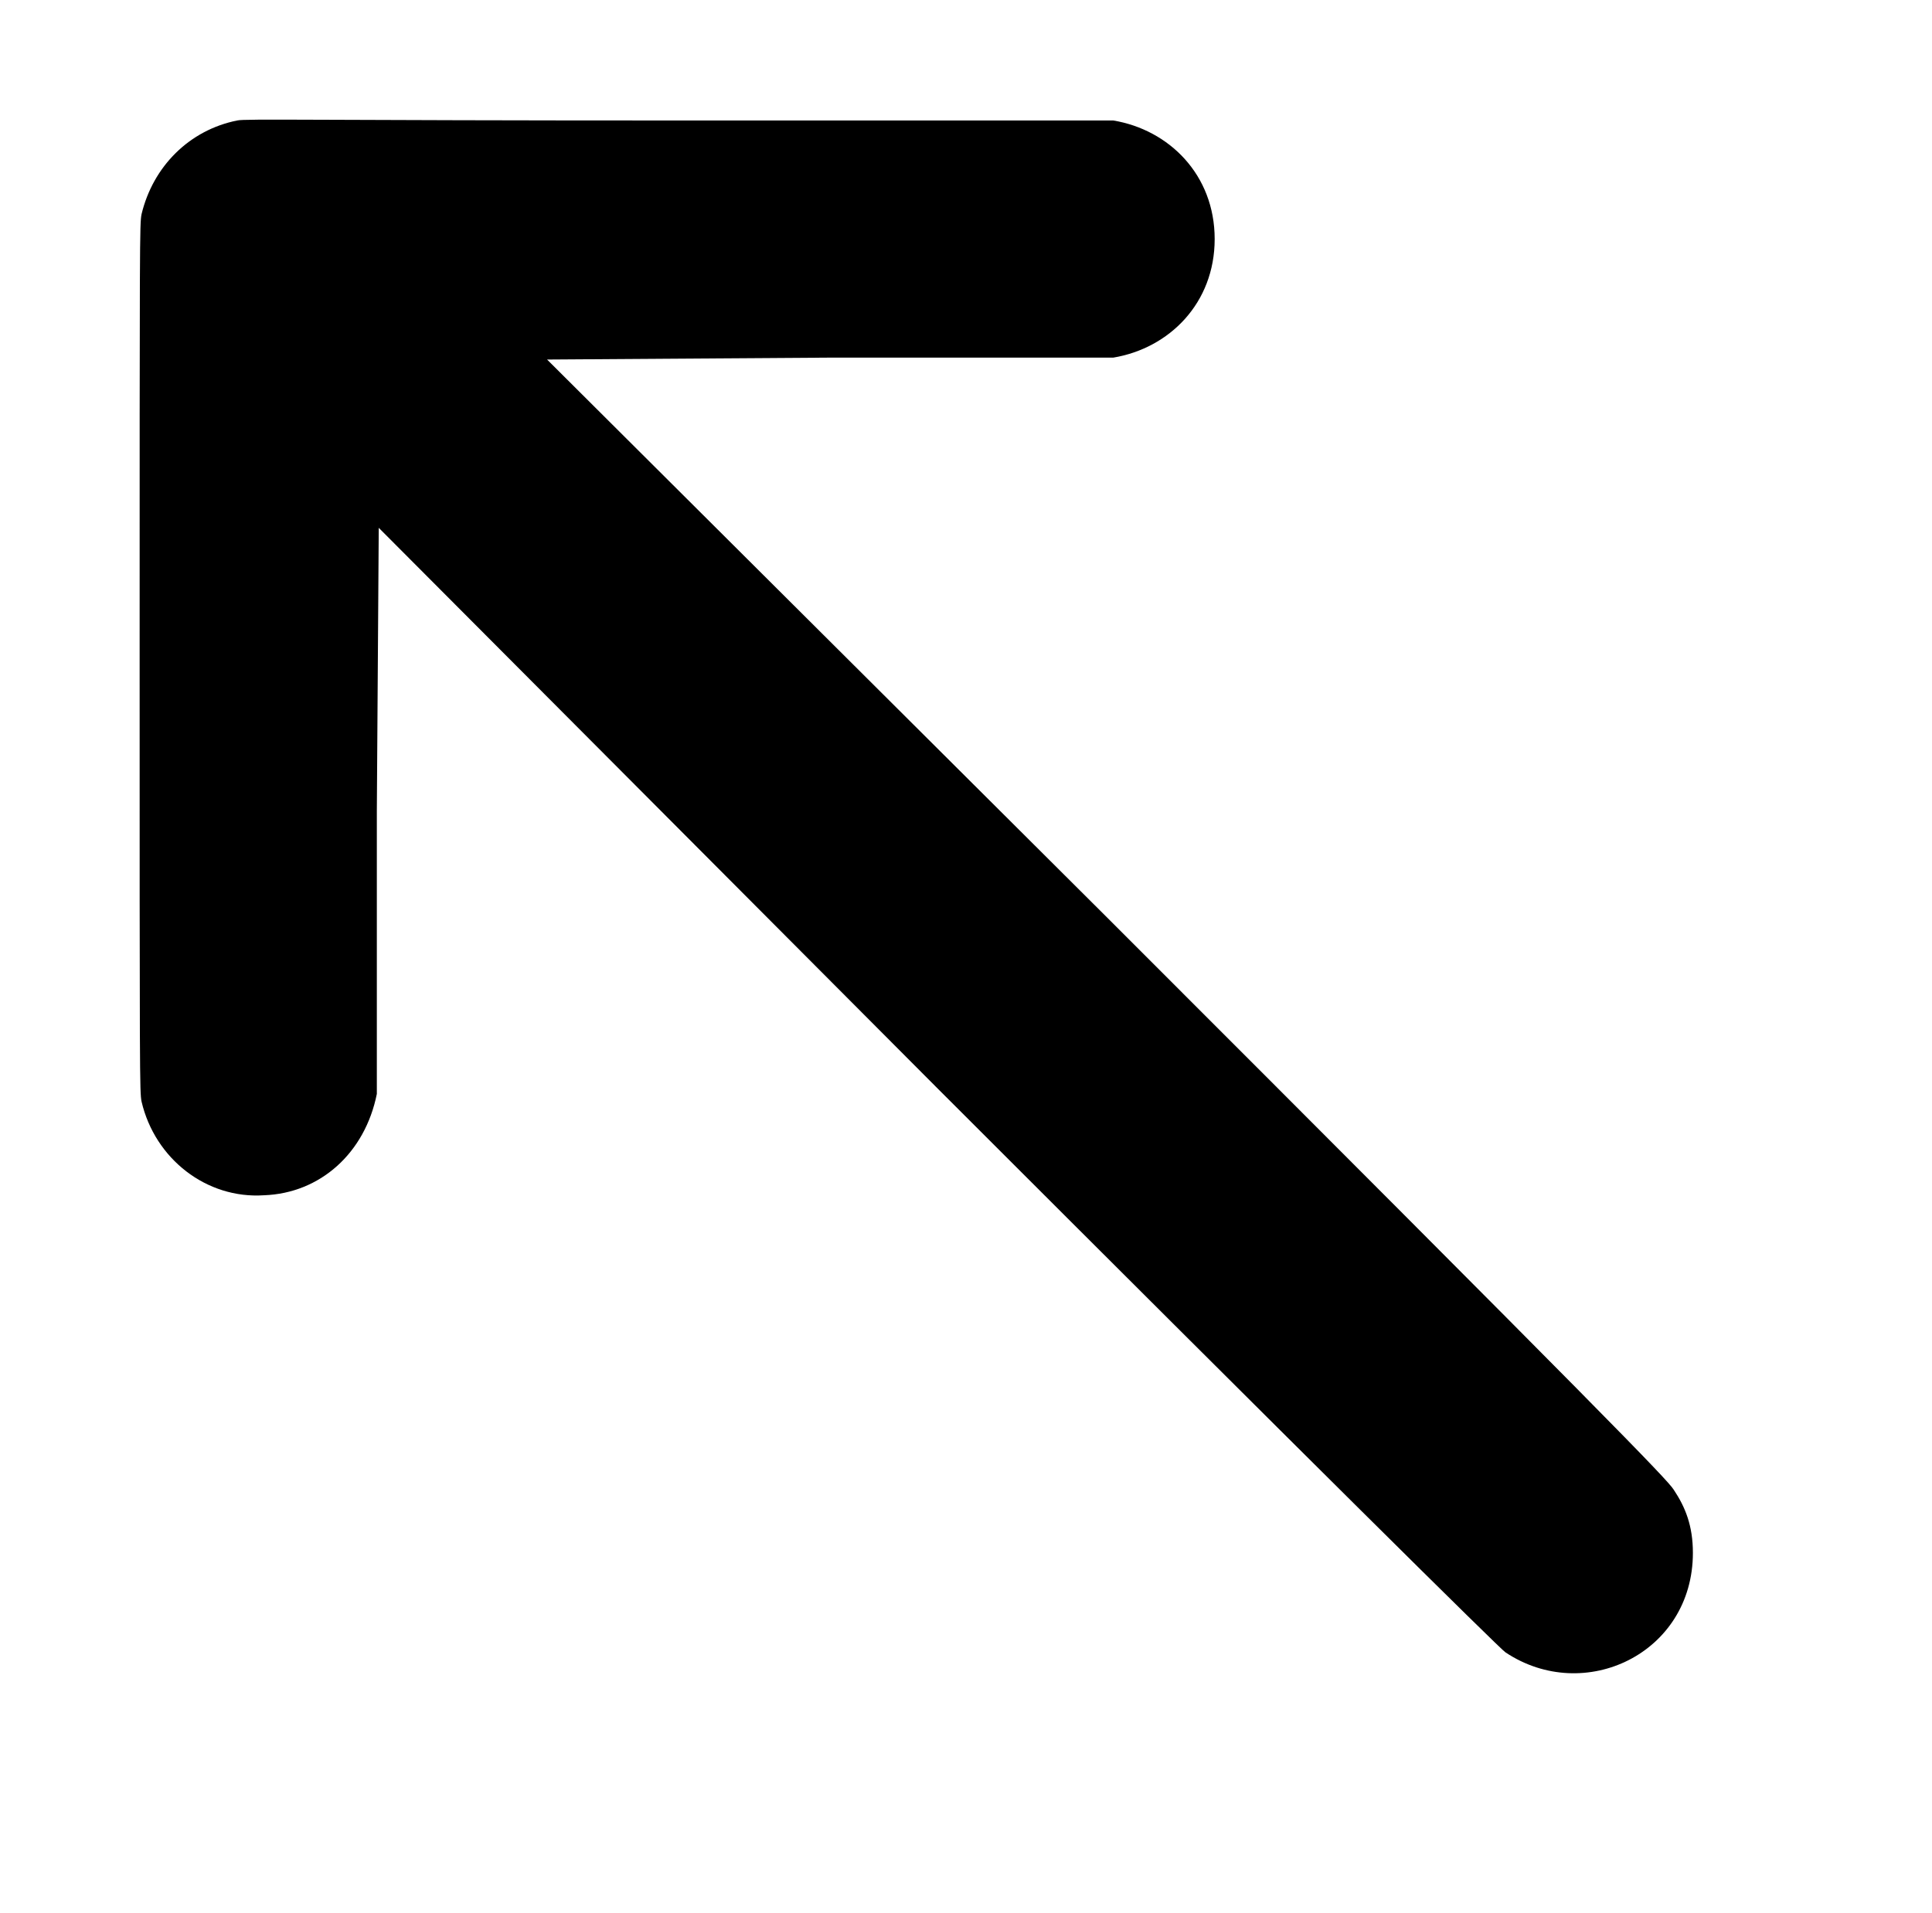
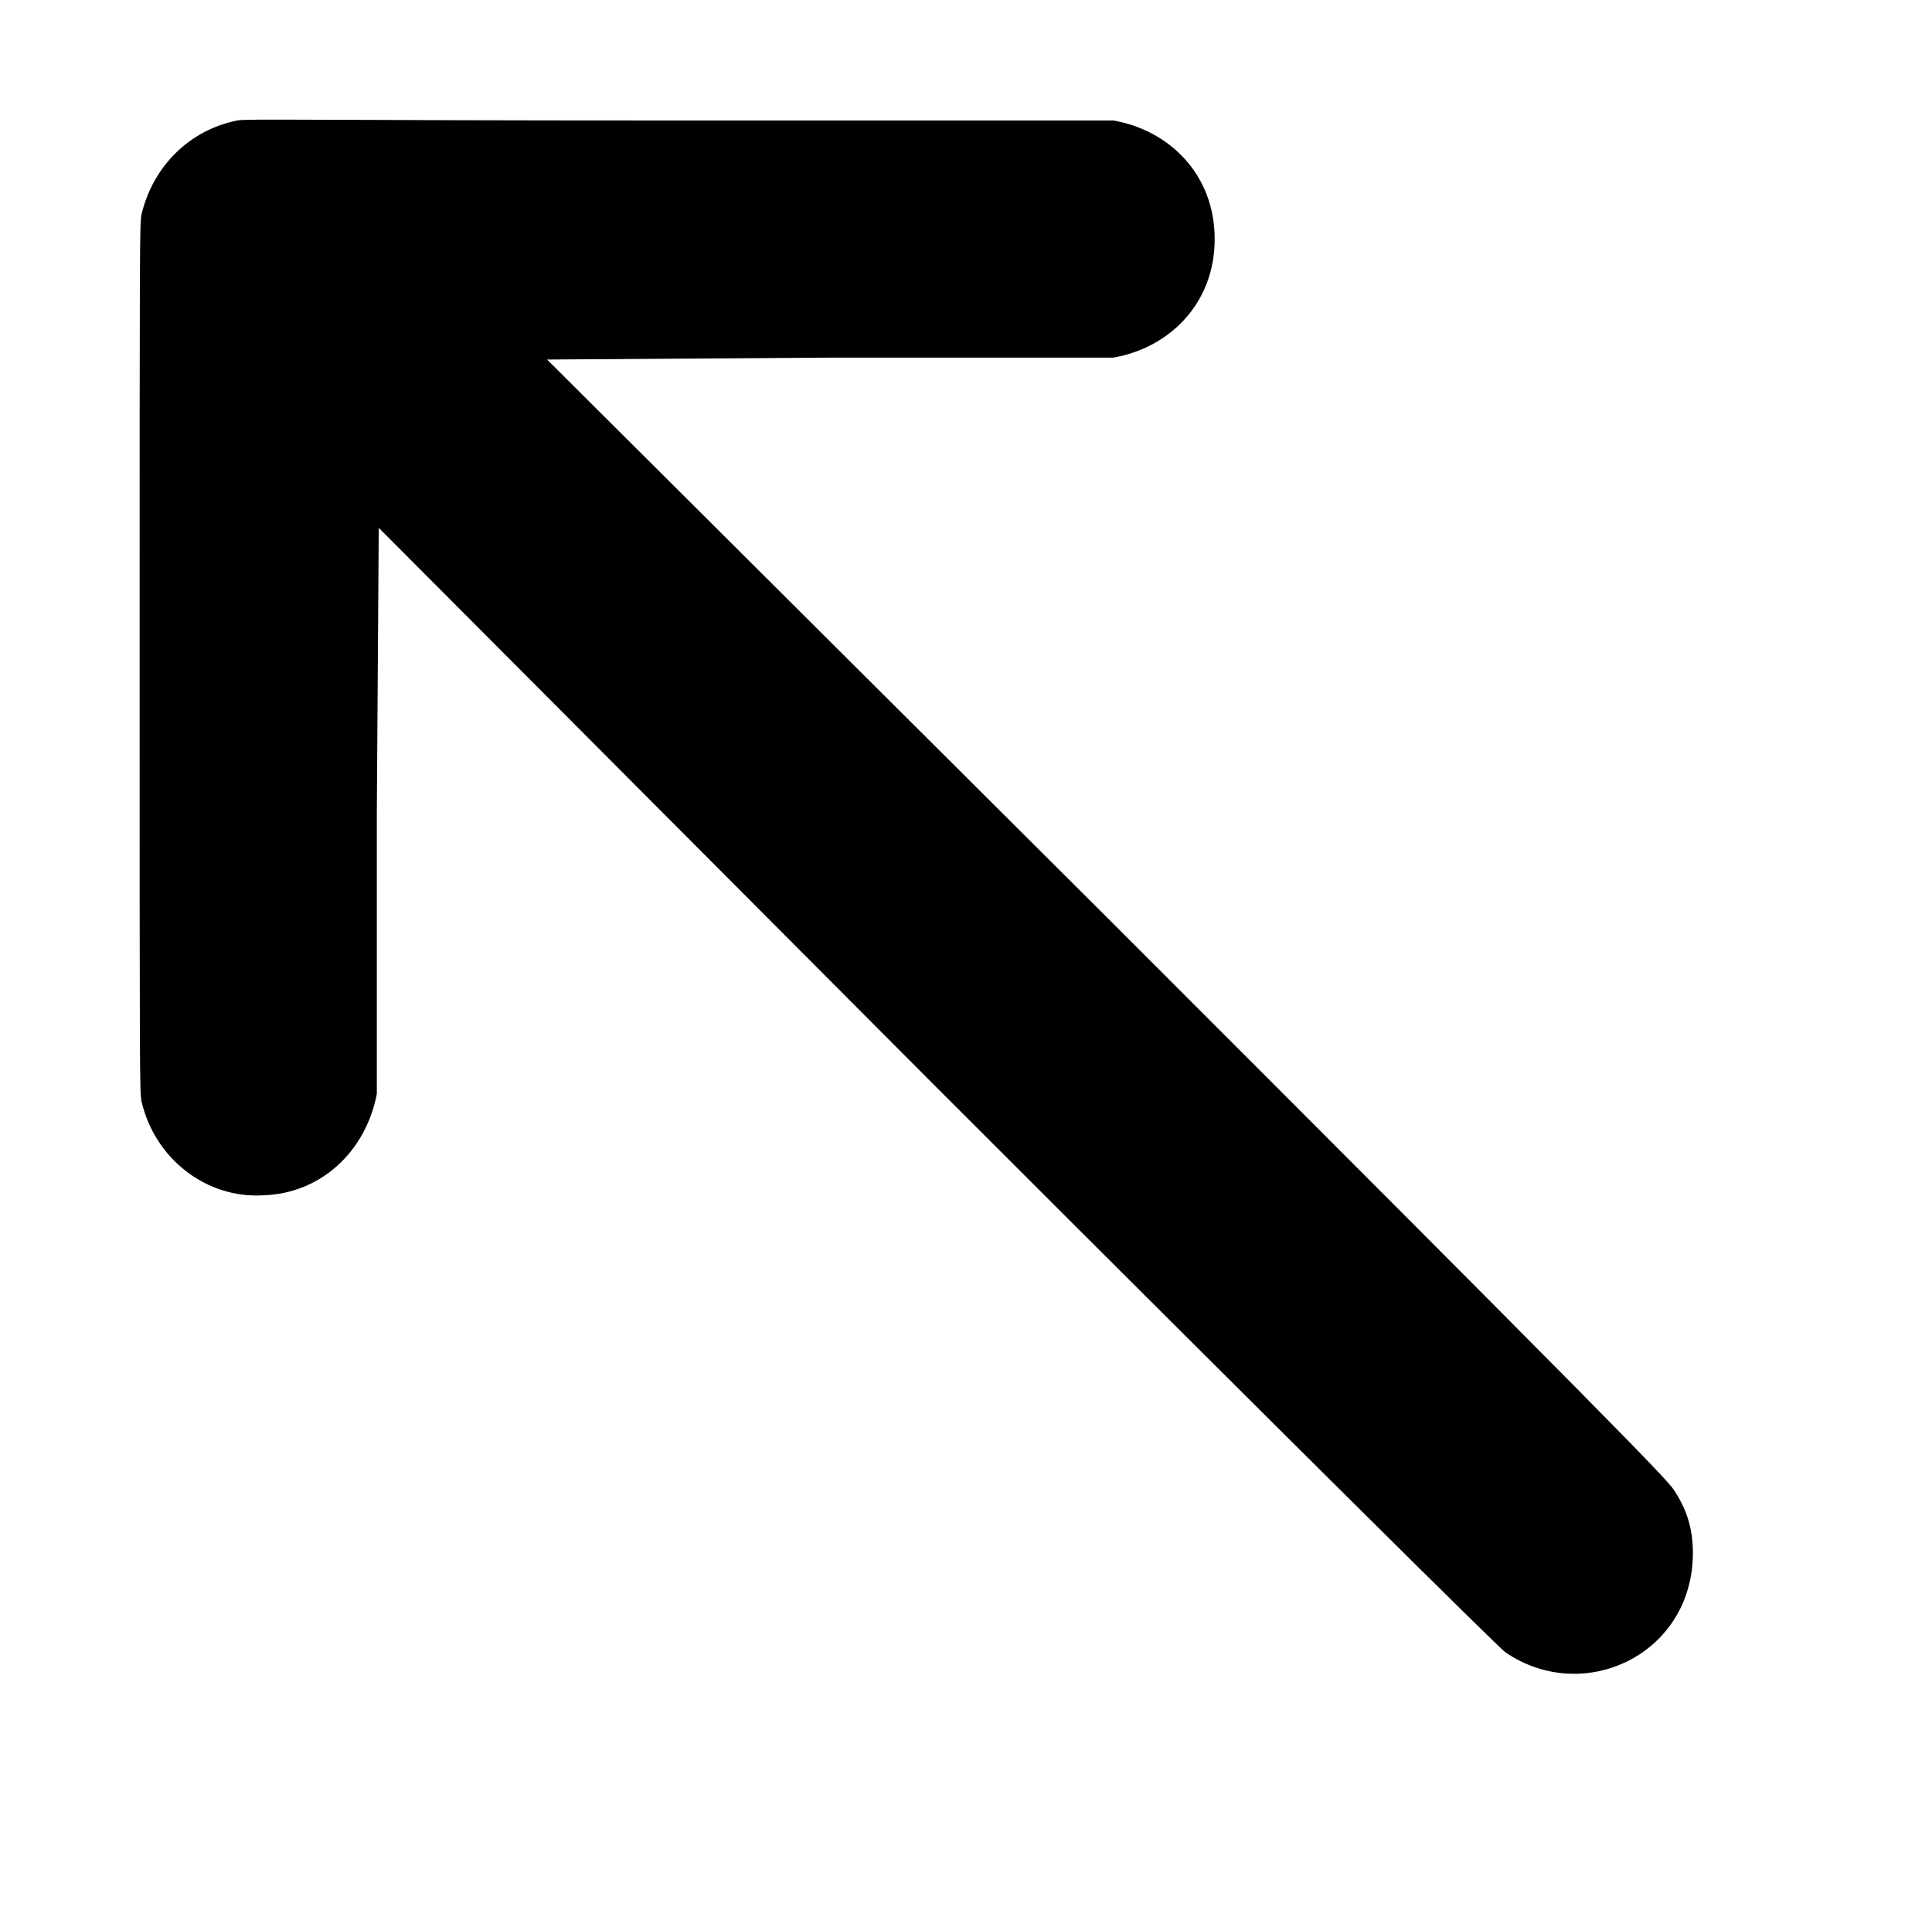
<svg xmlns="http://www.w3.org/2000/svg" version="1.1" viewBox="-10 0 1010 1000">
  <g transform="matrix(1 0 0 -1 0 800)">
-     <path fill="currentColor" d="M114 737c-25 -5 -44 -24 -50 -49c-1 -5 -1 -13 -1 -232s0 -227 1 -232c7 -30 34 -51 64 -49c29.403 1.05 52.815 22.077 59 53v148l1 148l292 -293c192 -192 295 -294 297 -295c41.288 -27.526 98 -0.557 98 52c0 14.243 -3.974 23.96 -10 33 c-3 5 -34 37 -296 299l-293 292l148 1h148c29.253 4.876 53 28.481 53 62c0 33.604 -23.834 57.139 -53 62h-226c-192 0 -228 1 -232 0z" />
+     <path fill="currentColor" d="M114 737c4 1 40 0 232 0h226c29 -5 53 -28 53 -62s-24 -57 -53 -62h-148l-148 -1l293 -292c262 -262 293 -294 296 -299c6 -9 10 -19 10 -33c0 -53 -57 -80 -98 -52c-2 1 -105 103 -297 295l-292 293l-1 -148v-148c-6 -31 -30 -52 -59 -53c-30 -2 -57 19 -64 49 c-1 5 -1 13 -1 232s0 227 1 232c6 25 25 44 50 49z" />
  </g>
</svg>
